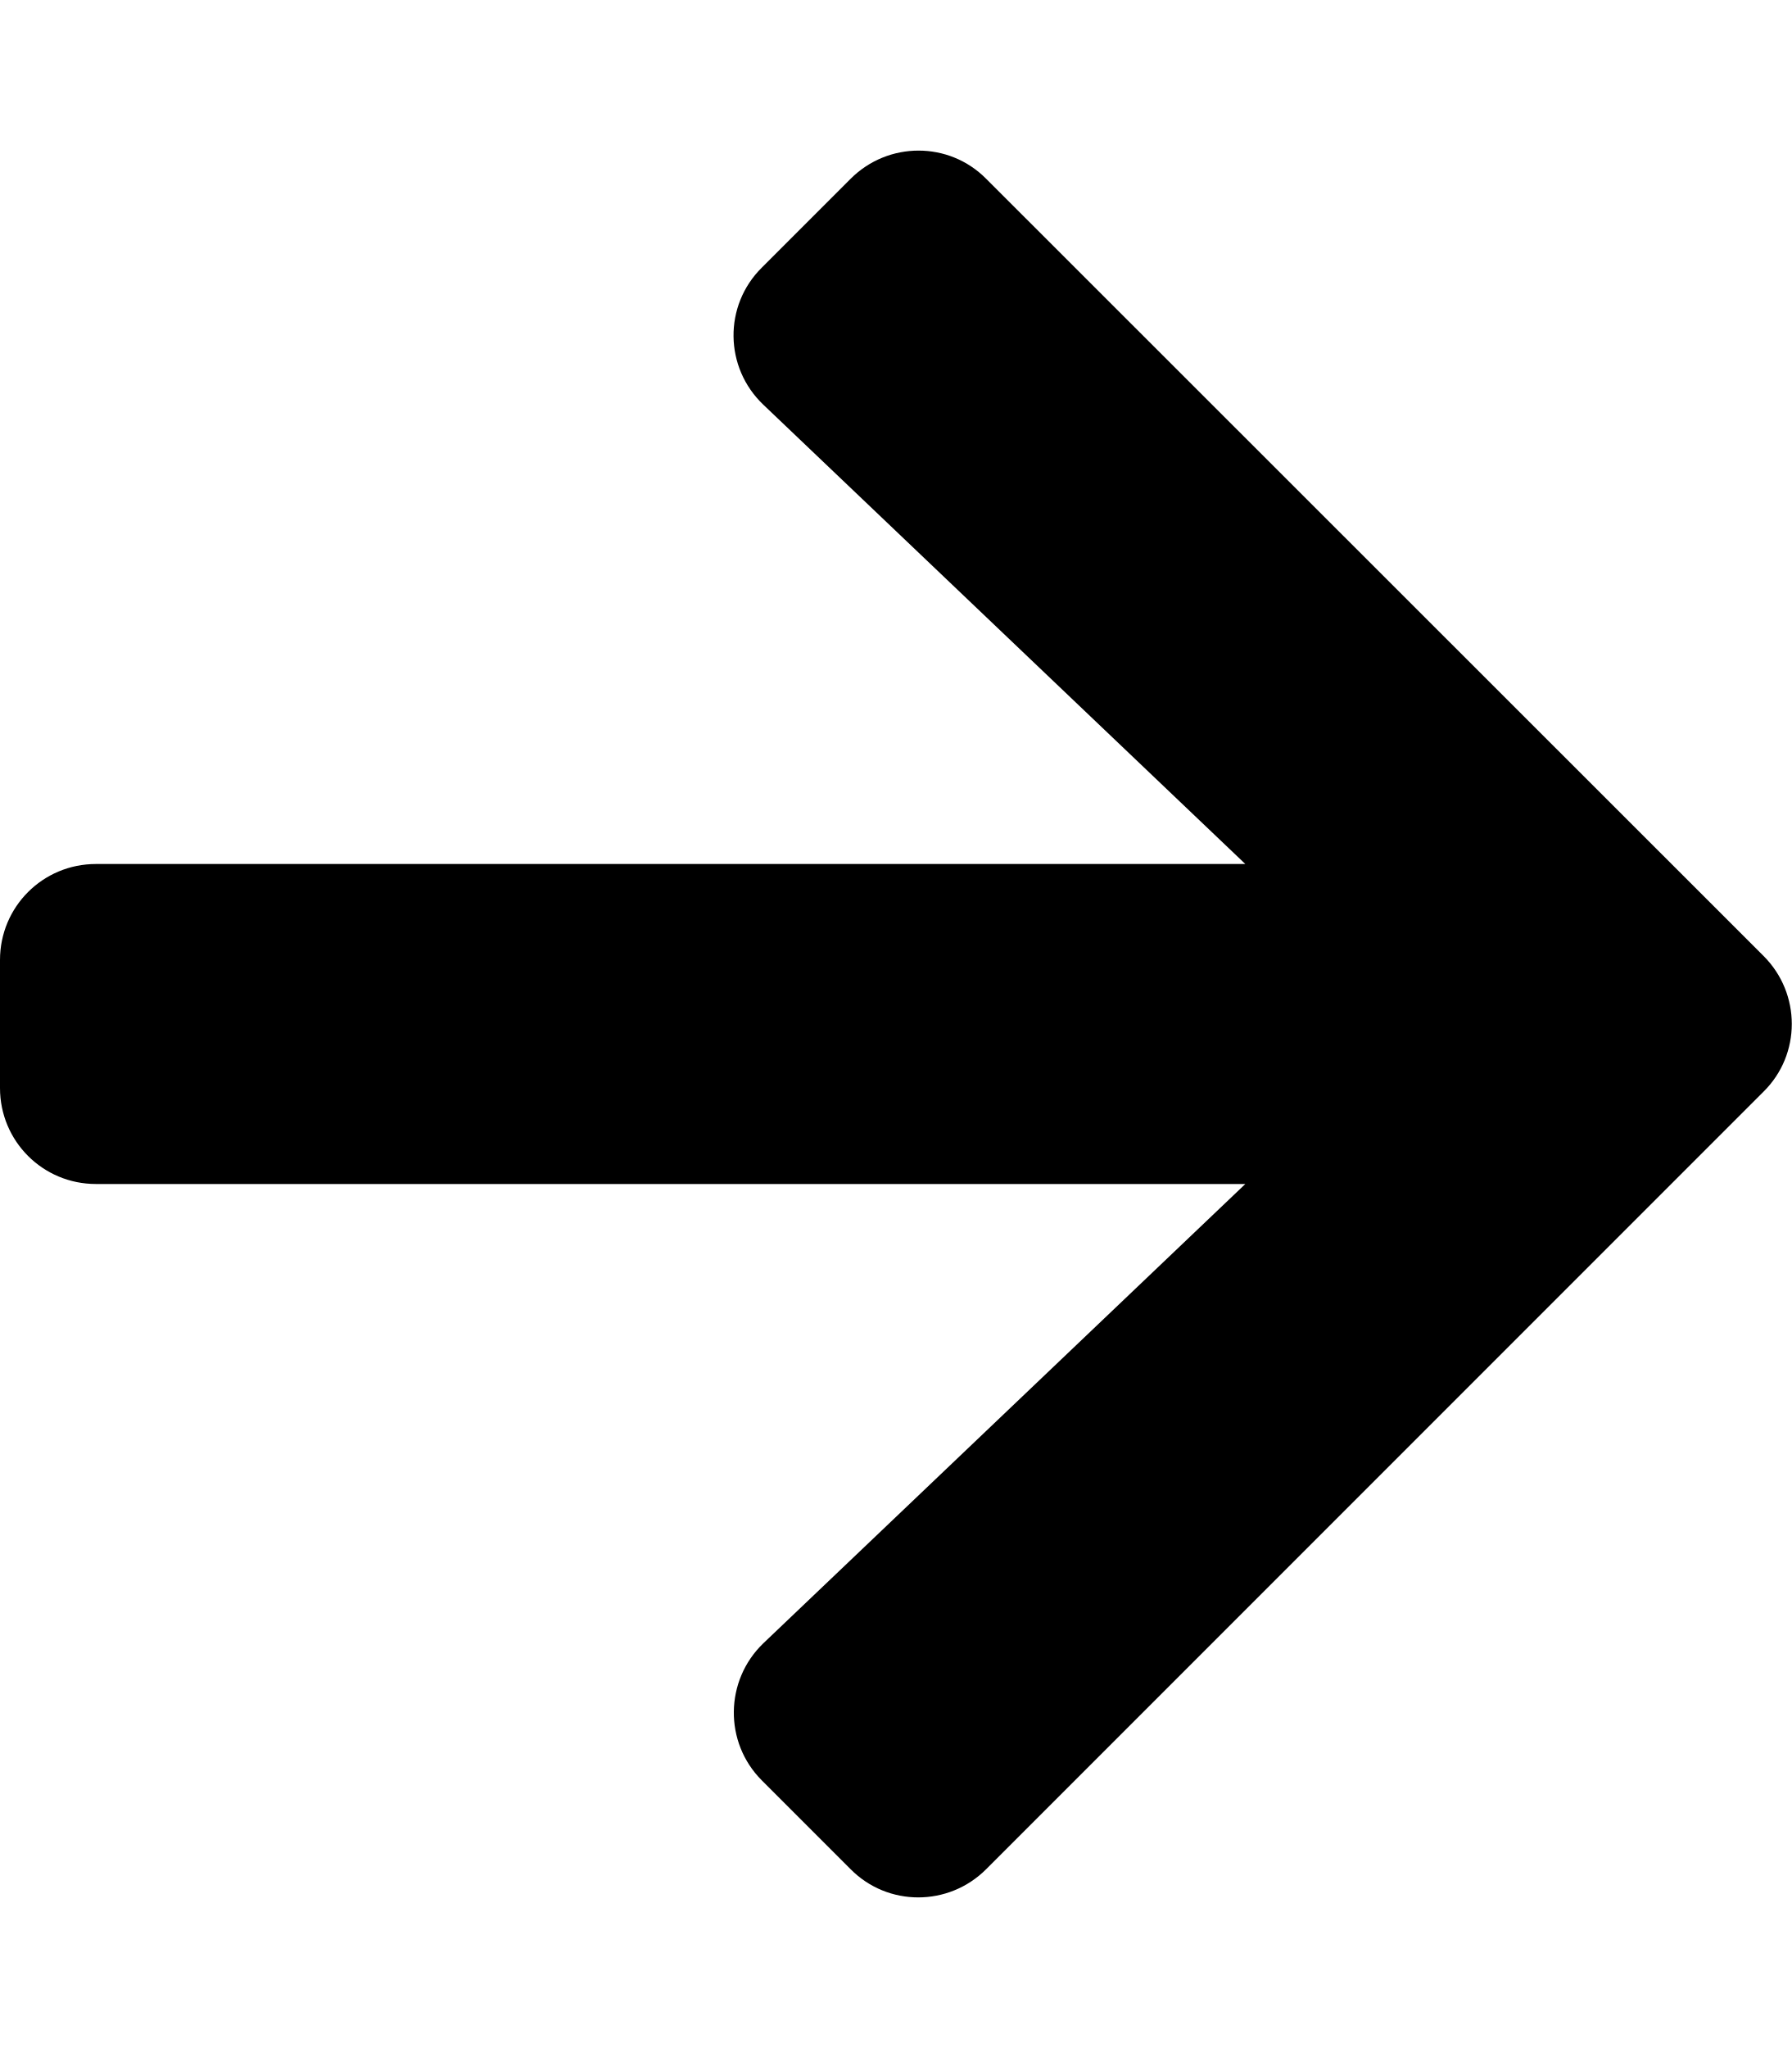
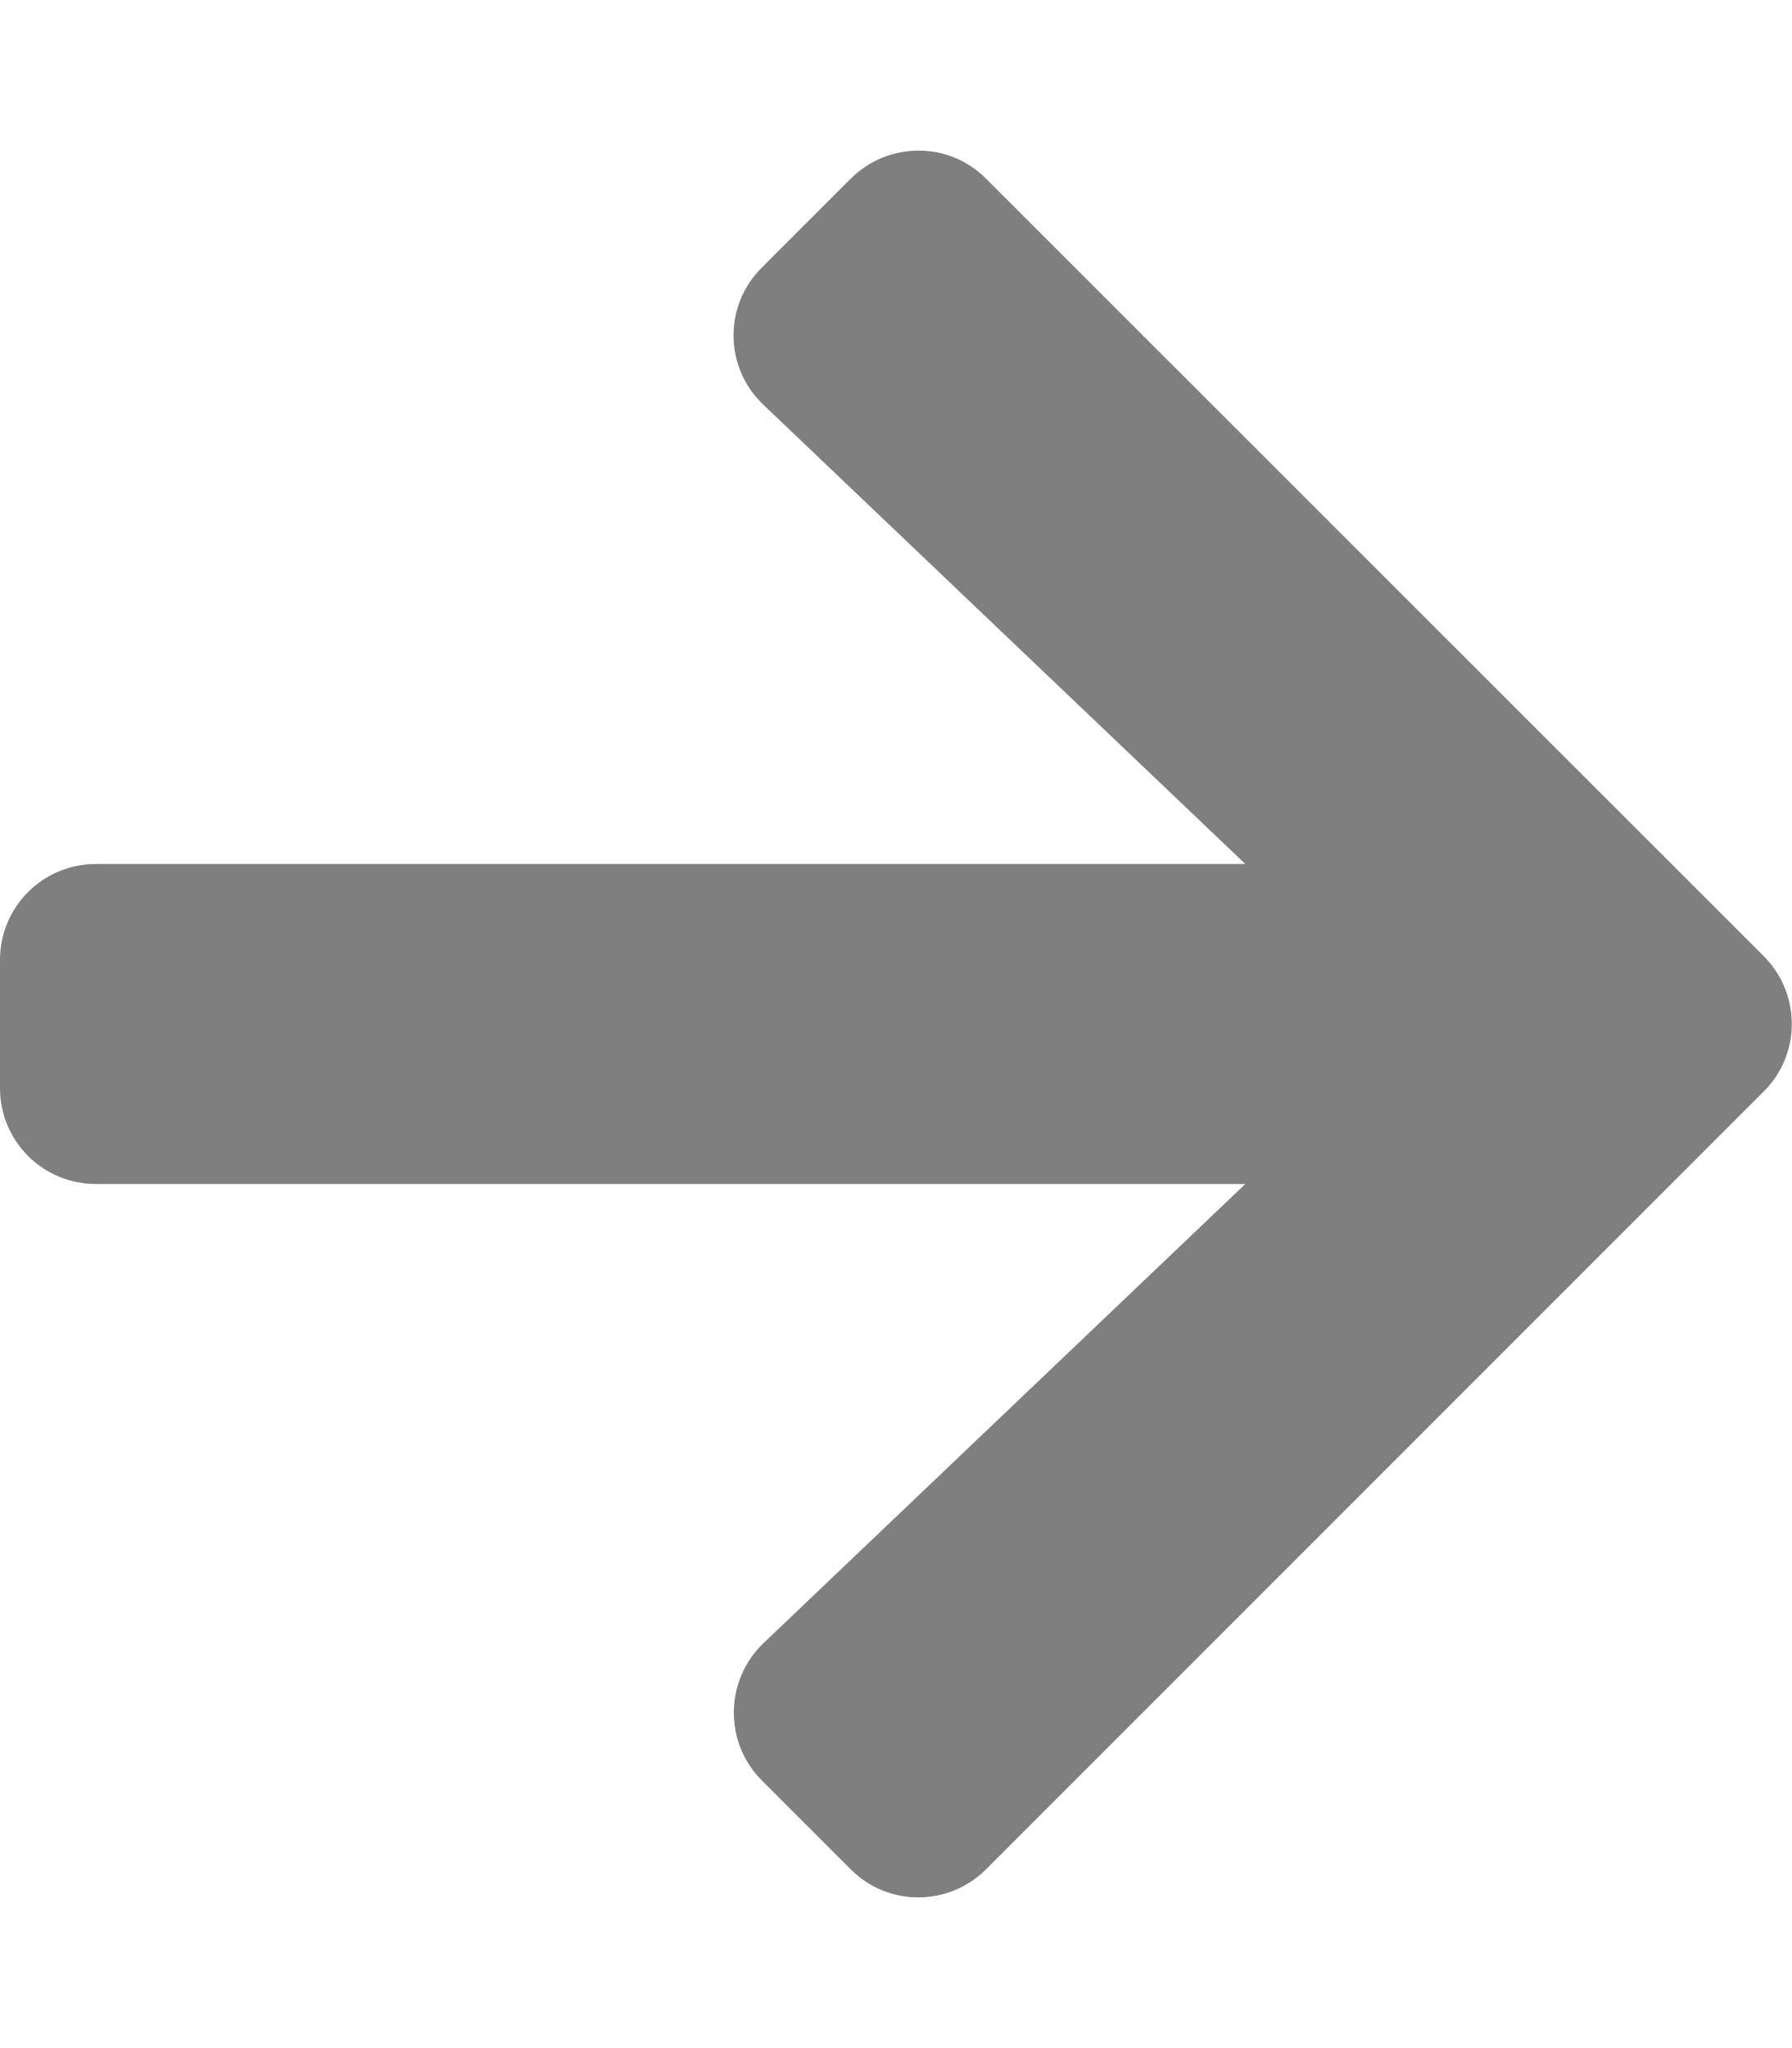
- <svg xmlns="http://www.w3.org/2000/svg" viewBox="0 0 448 512" width="1.2rem" fill="currentColor">
+ <svg xmlns="http://www.w3.org/2000/svg" viewBox="0 0 448 512" width="1.2rem" fill="rgba(0, 0, 0, .5)">
  <path d="M190.5 66.9l22.2-22.2c9.4-9.4 24.6-9.4 33.9 0L441 239c9.4 9.4 9.4 24.6 0 33.9L246.6 467.3c-9.4 9.4-24.6 9.4-33.9 0l-22.2-22.2c-9.5-9.5-9.3-25 .4-34.3L311.4 296H24c-13.3 0-24-10.7-24-24v-32c0-13.3 10.7-24 24-24h287.4L190.9 101.2c-9.8-9.3-10-24.8-.4-34.3z" />
</svg>
